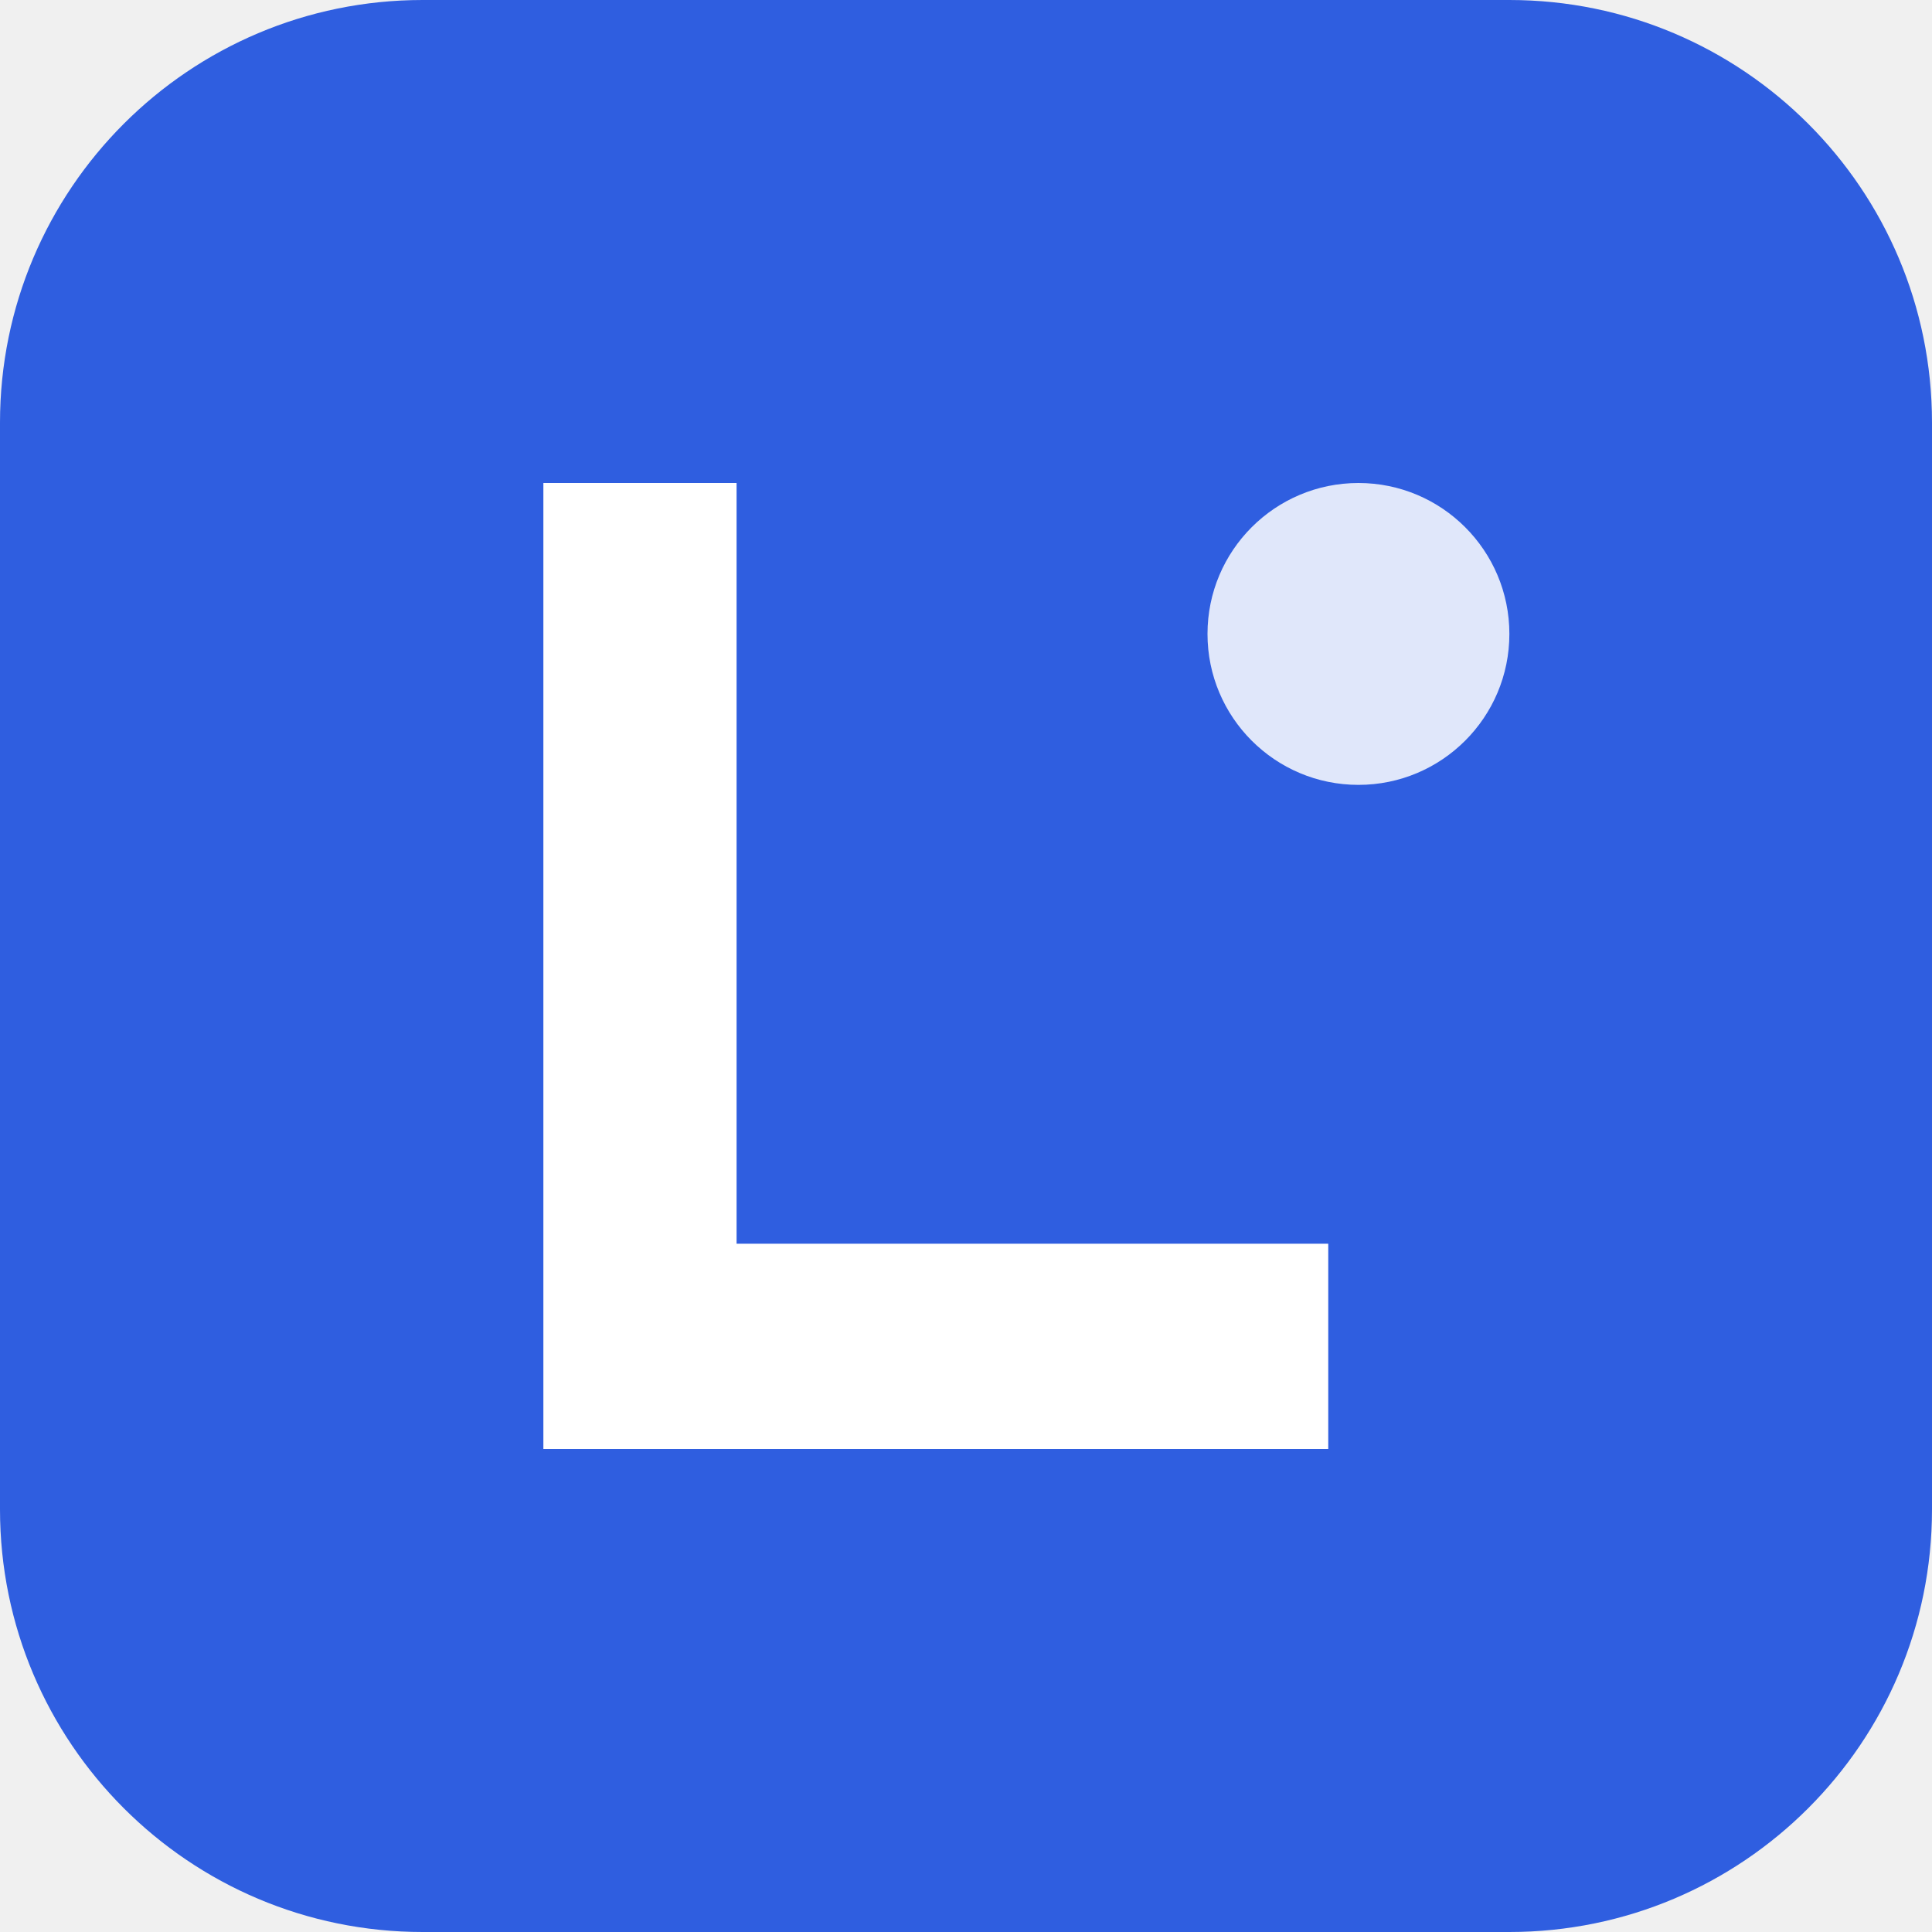
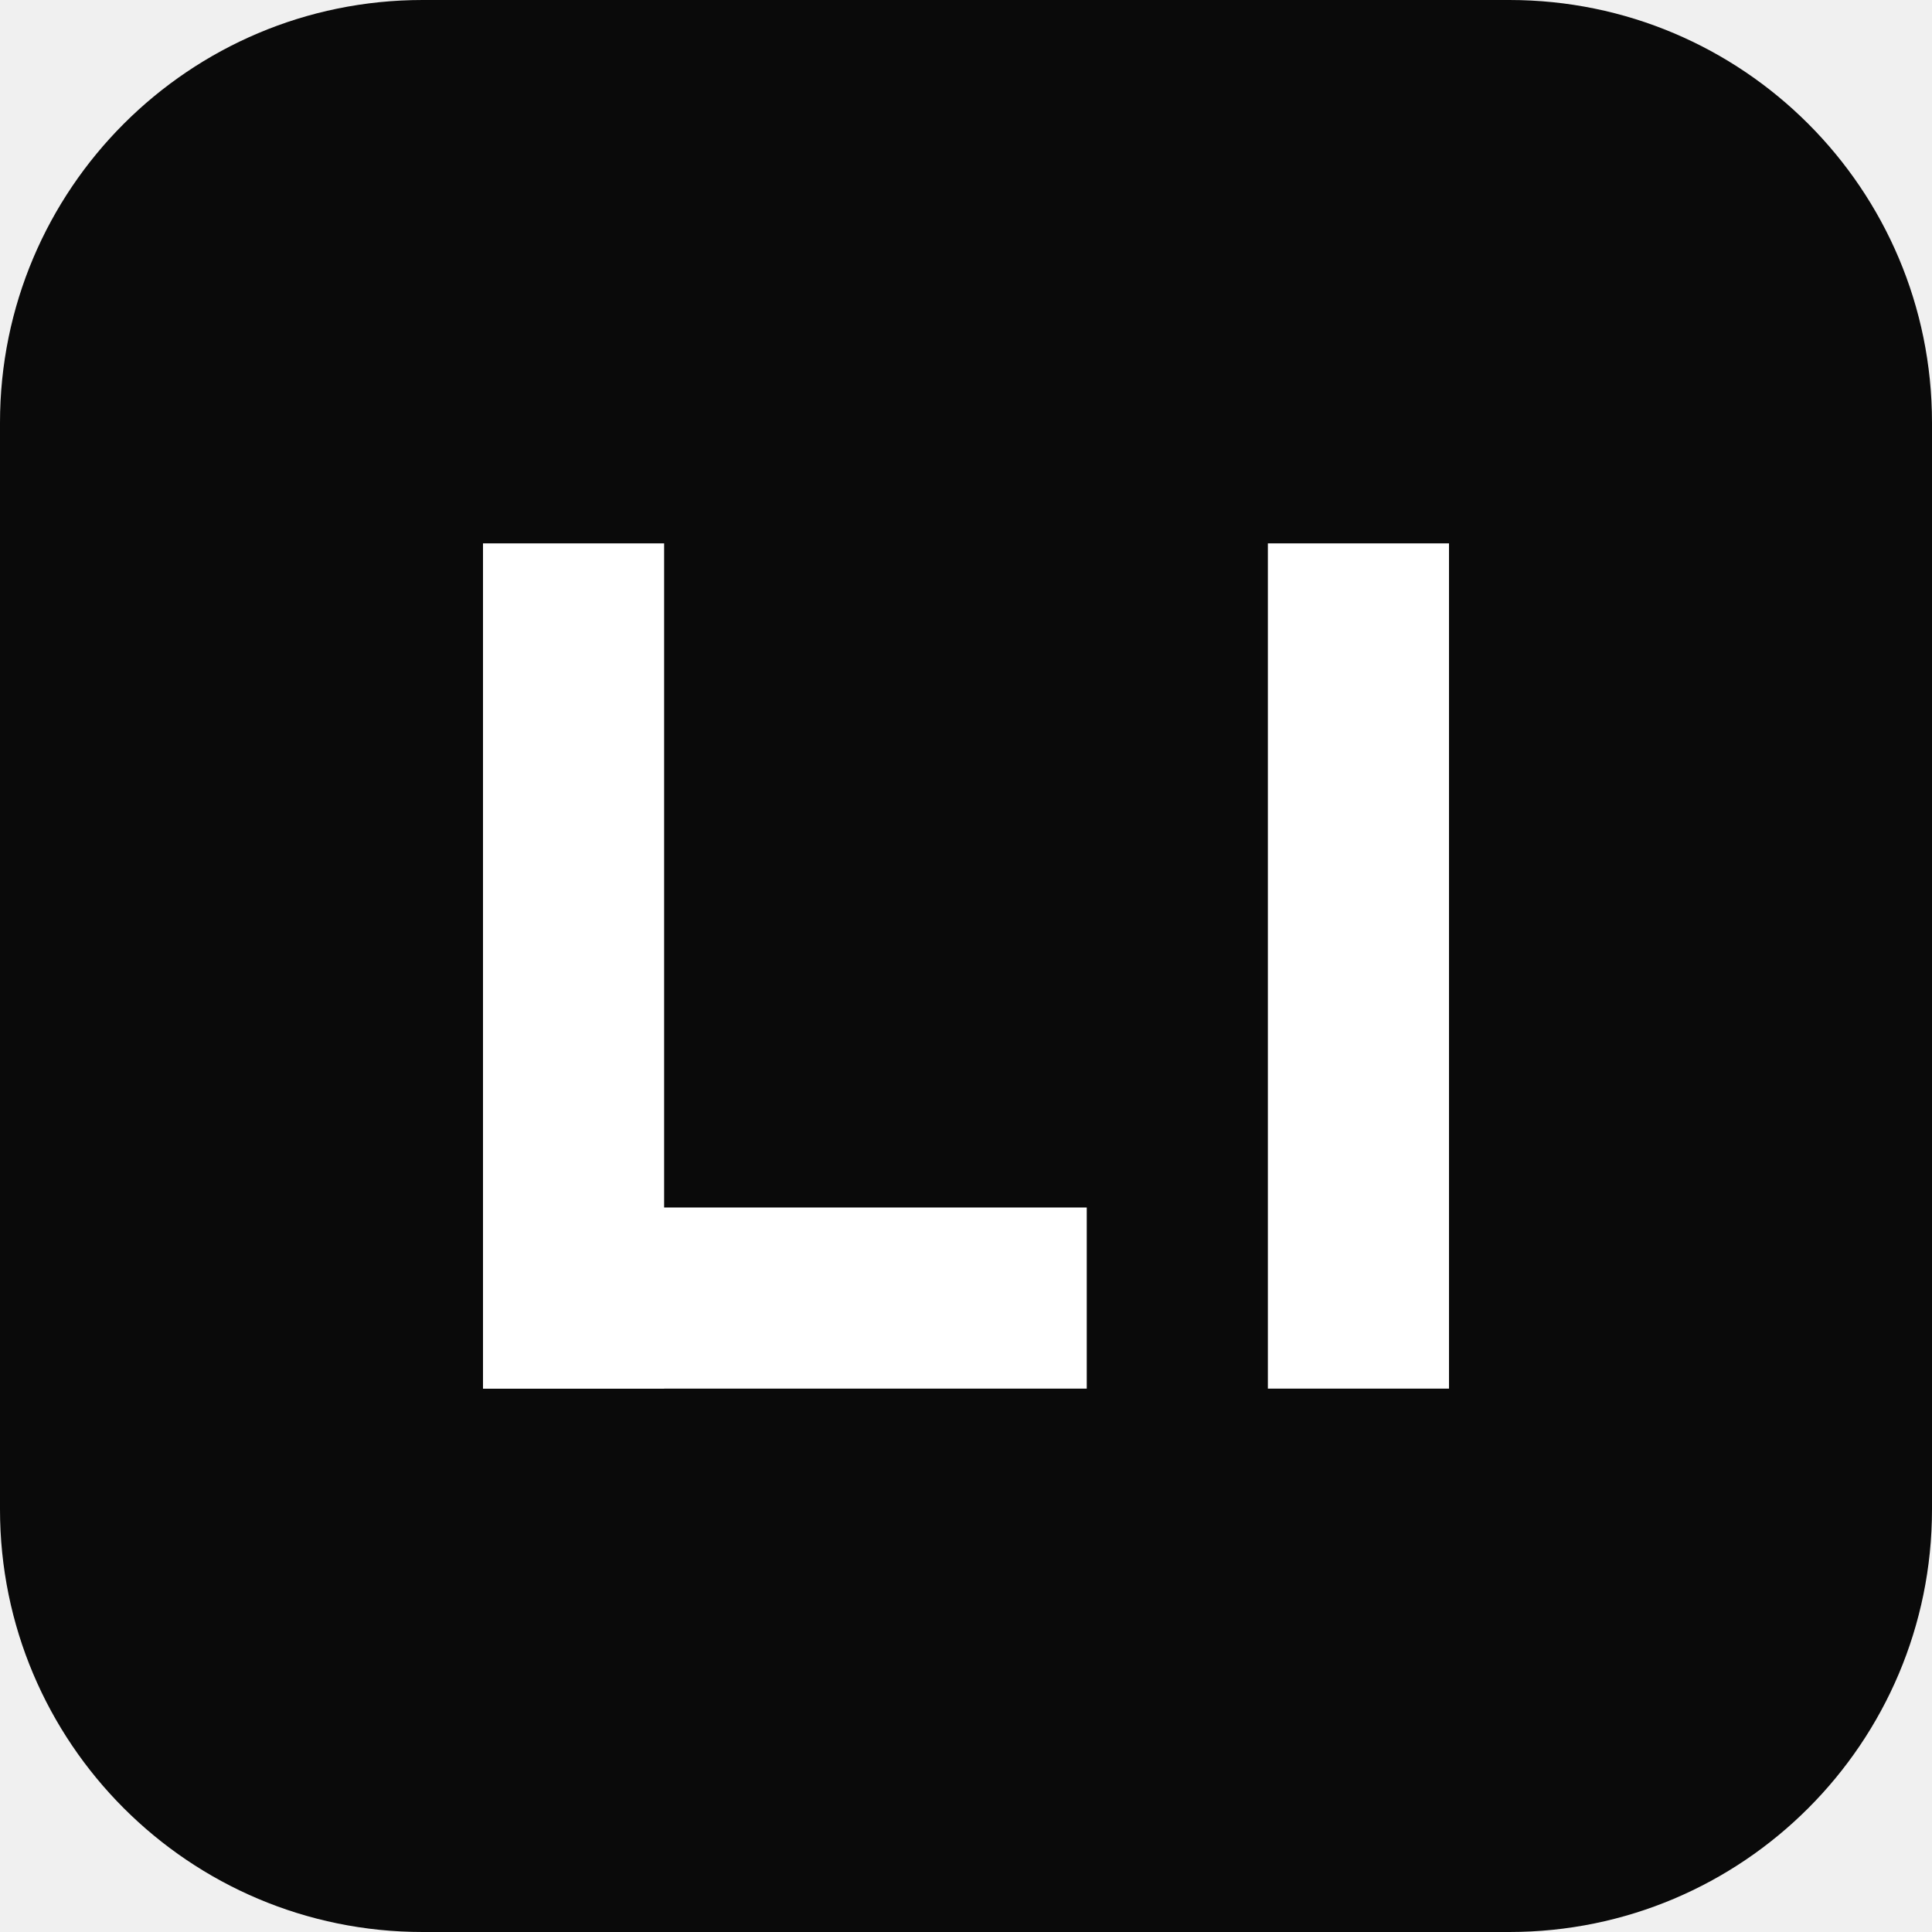
- <svg xmlns="http://www.w3.org/2000/svg" viewBox="0 0 32 32">
-   <rect width="32" height="32" rx="7" fill="#2f5ee0" />
-   <path d="M9 8h3.2v12.6H22V24H9V8Z" fill="#fff" />
-   <circle cx="22.5" cy="10.5" r="2.5" fill="#fff" opacity=".85" />
+ <svg xmlns="http://www.w3.org/2000/svg" viewBox="0 0 32 32" role="img" aria-label="Lucas Innovaciones">
+   <rect width="32" height="32" rx="7" fill="#0A0A0A" />
+   <g fill="#FFFFFF">
+     <rect x="8" y="9" width="3" height="14" />
+     <rect x="8" y="20" width="10" height="3" />
+     <rect x="21" y="9" width="3" height="14" />
+   </g>
</svg>
